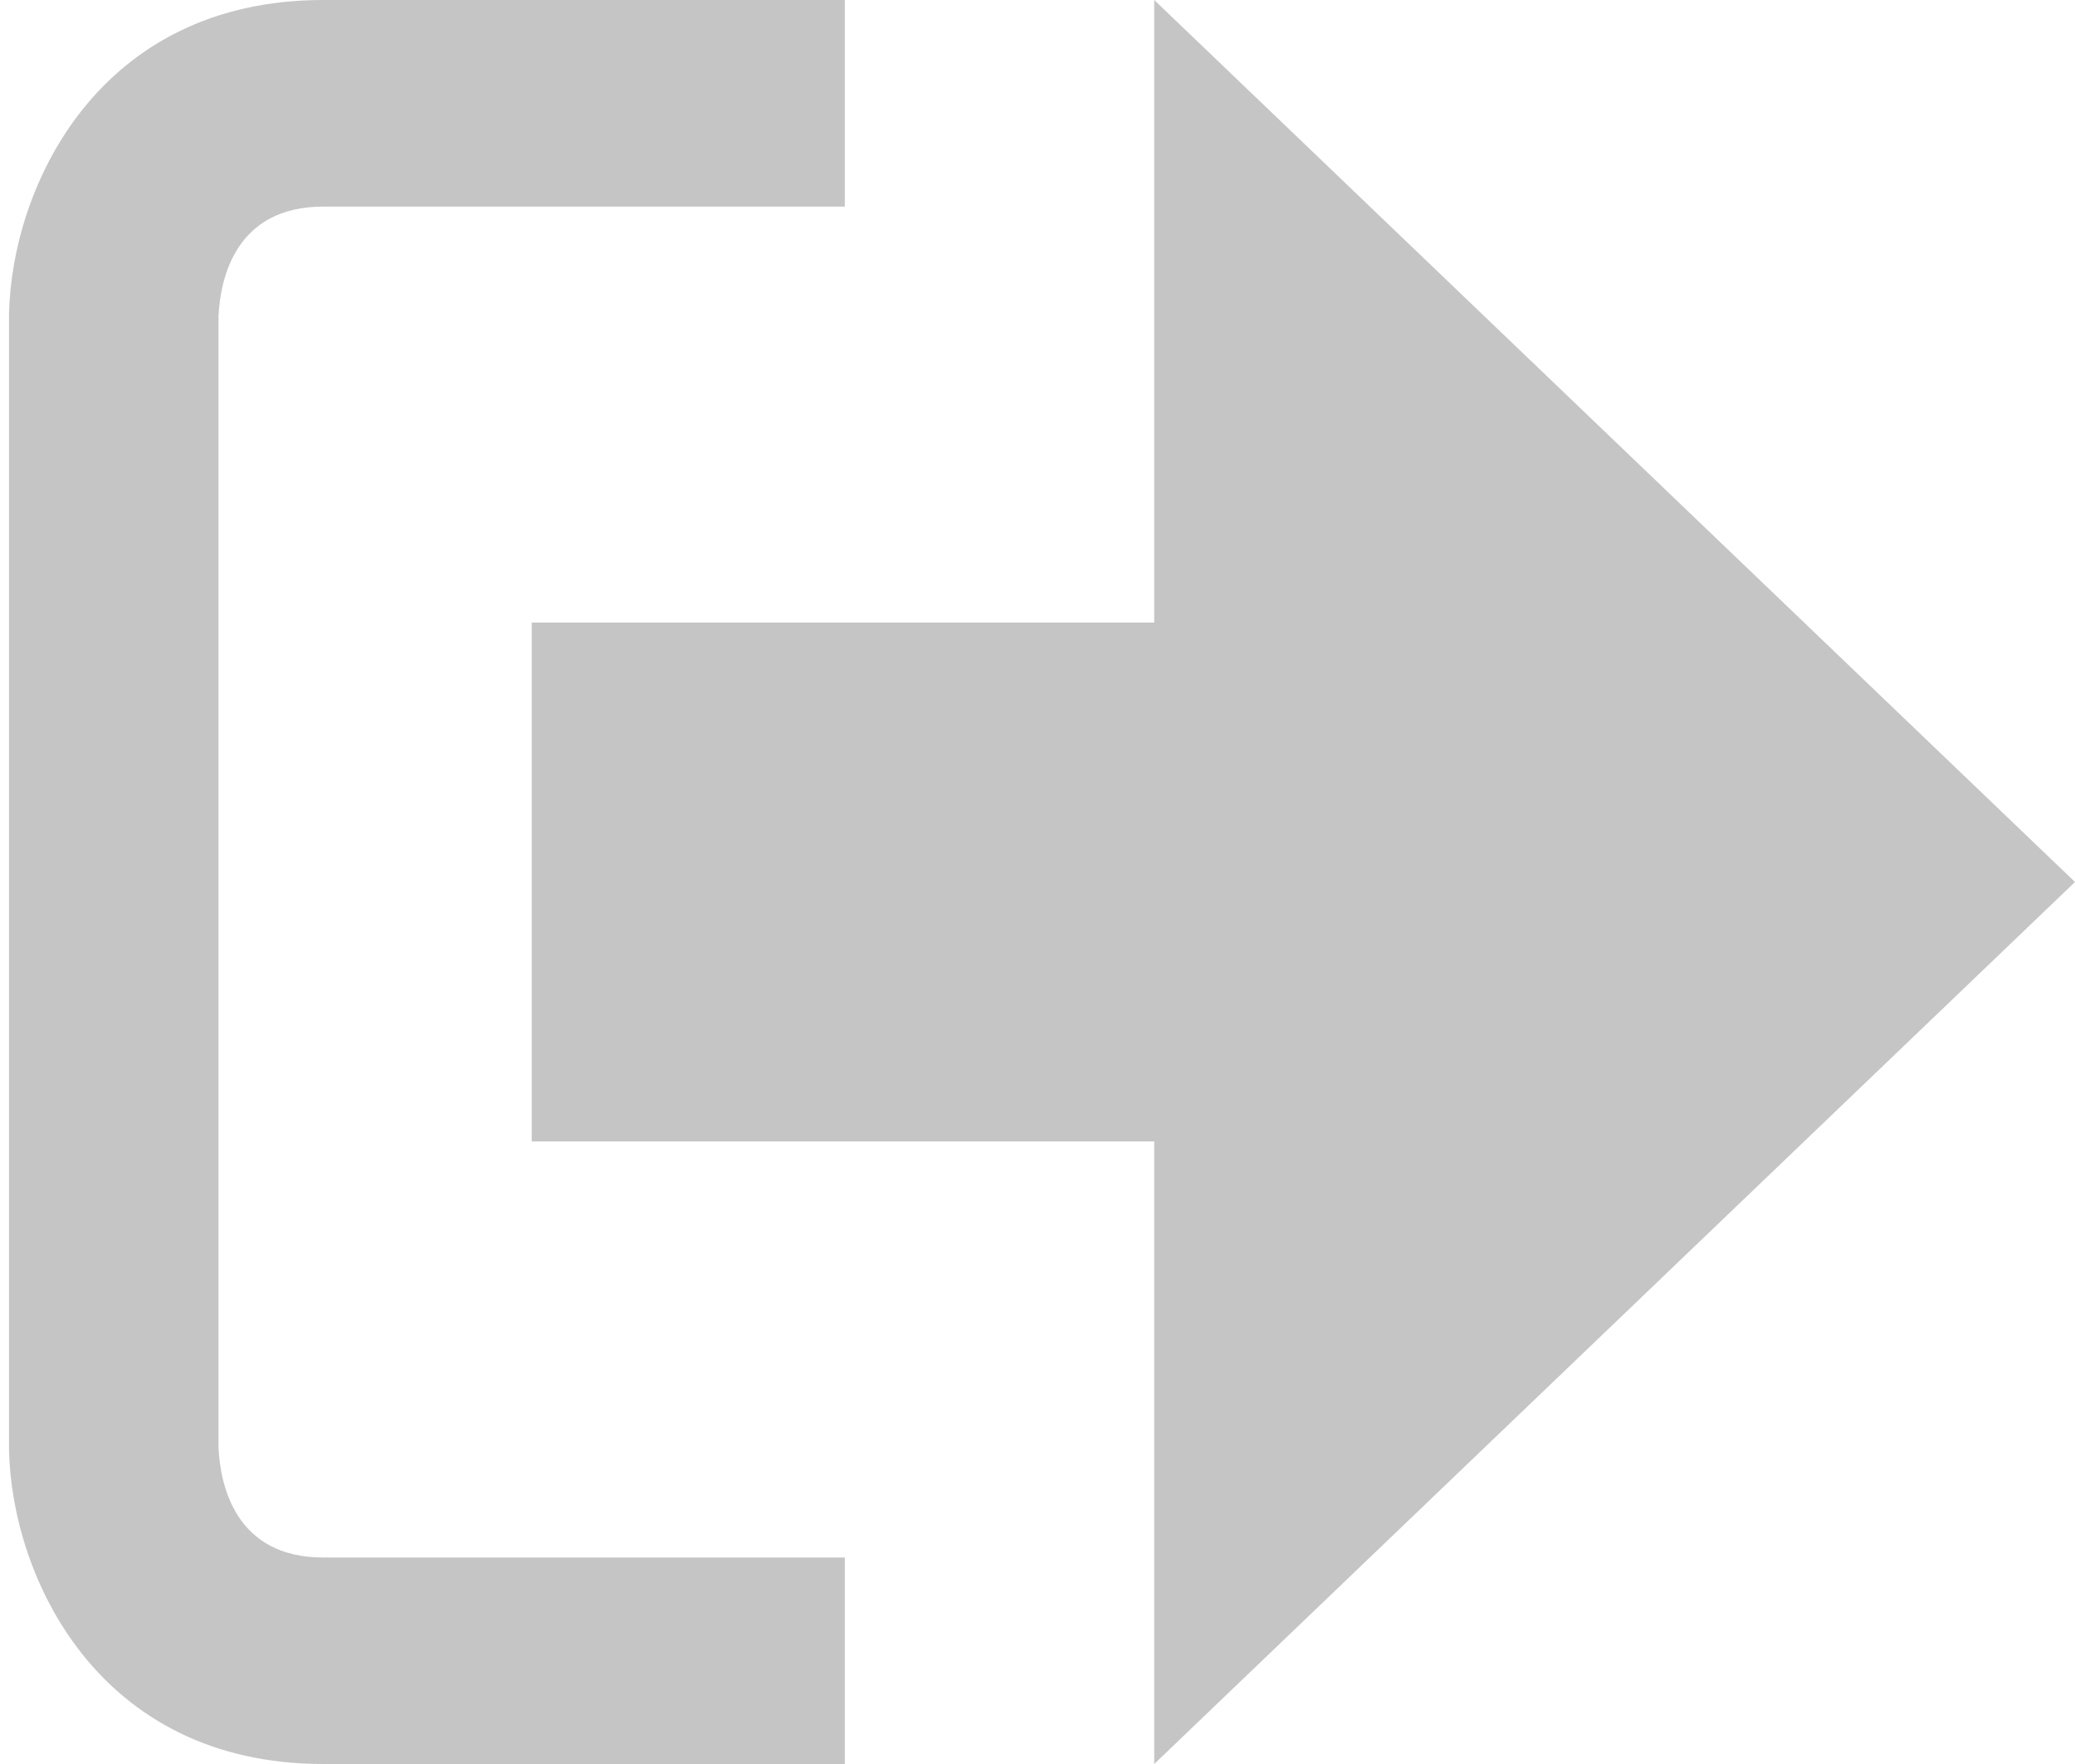
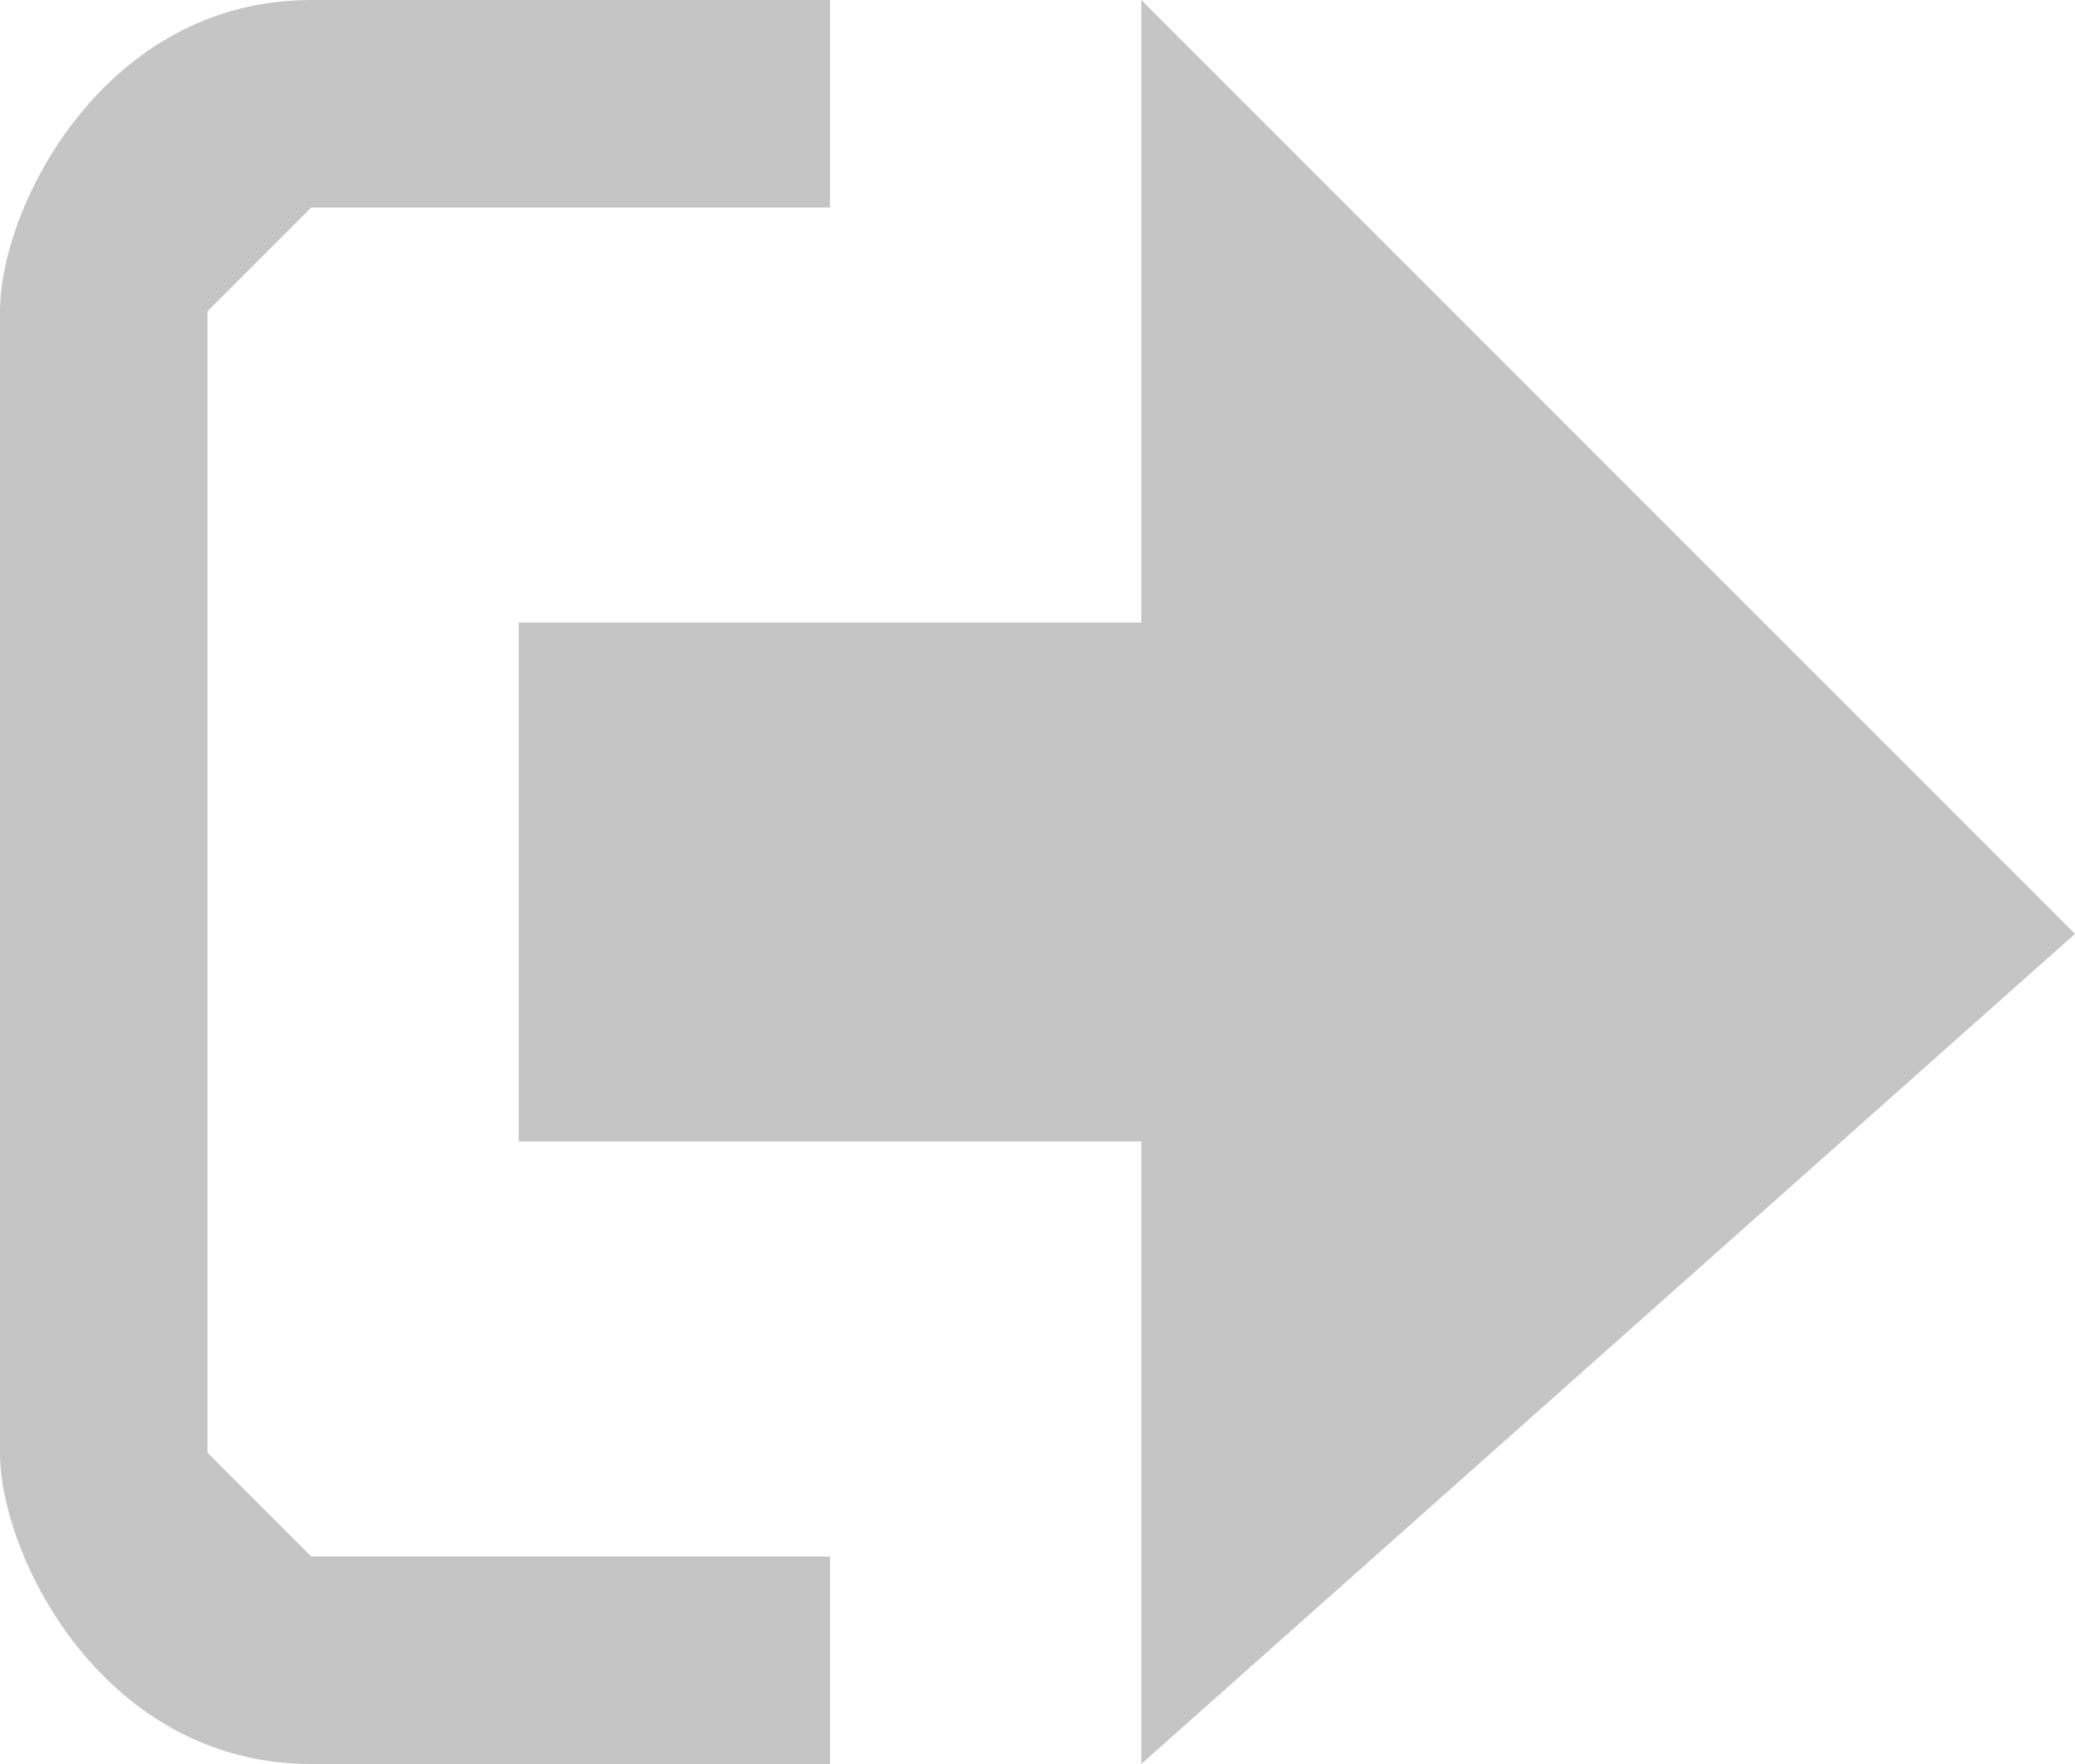
- <svg xmlns="http://www.w3.org/2000/svg" width="20" height="17" viewBox="0 0 20 17" fill="none">
-   <path d="M20 8.5L11.125 0V6H5.125V11H11.125V17L20 8.5Z" fill="#C5C5C5" />
-   <path d="M2.106 13.952V3.048C2.124 2.672 2.277 1.991 3.116 1.991H8.143V0H3.116C0.938 0 0.112 1.81 0.087 3.027V13.973C0.112 15.189 0.938 17 3.116 17H8.143V15.01H3.116C2.277 15.01 2.124 14.327 2.106 13.952Z" fill="#C5C5C5" />
+ <svg xmlns="http://www.w3.org/2000/svg" width="20" height="17" fill="none">
+   <path d="M20 9l-9-9v6H5v5h6v6l9-8z" fill="#C5C5C5" />
+   <path d="M2 14V3l1-1h5V0H3C1 0 0 2 0 3v11c0 1 1 3 3 3h5v-2H3l-1-1z" fill="#C5C5C5" />
</svg>
